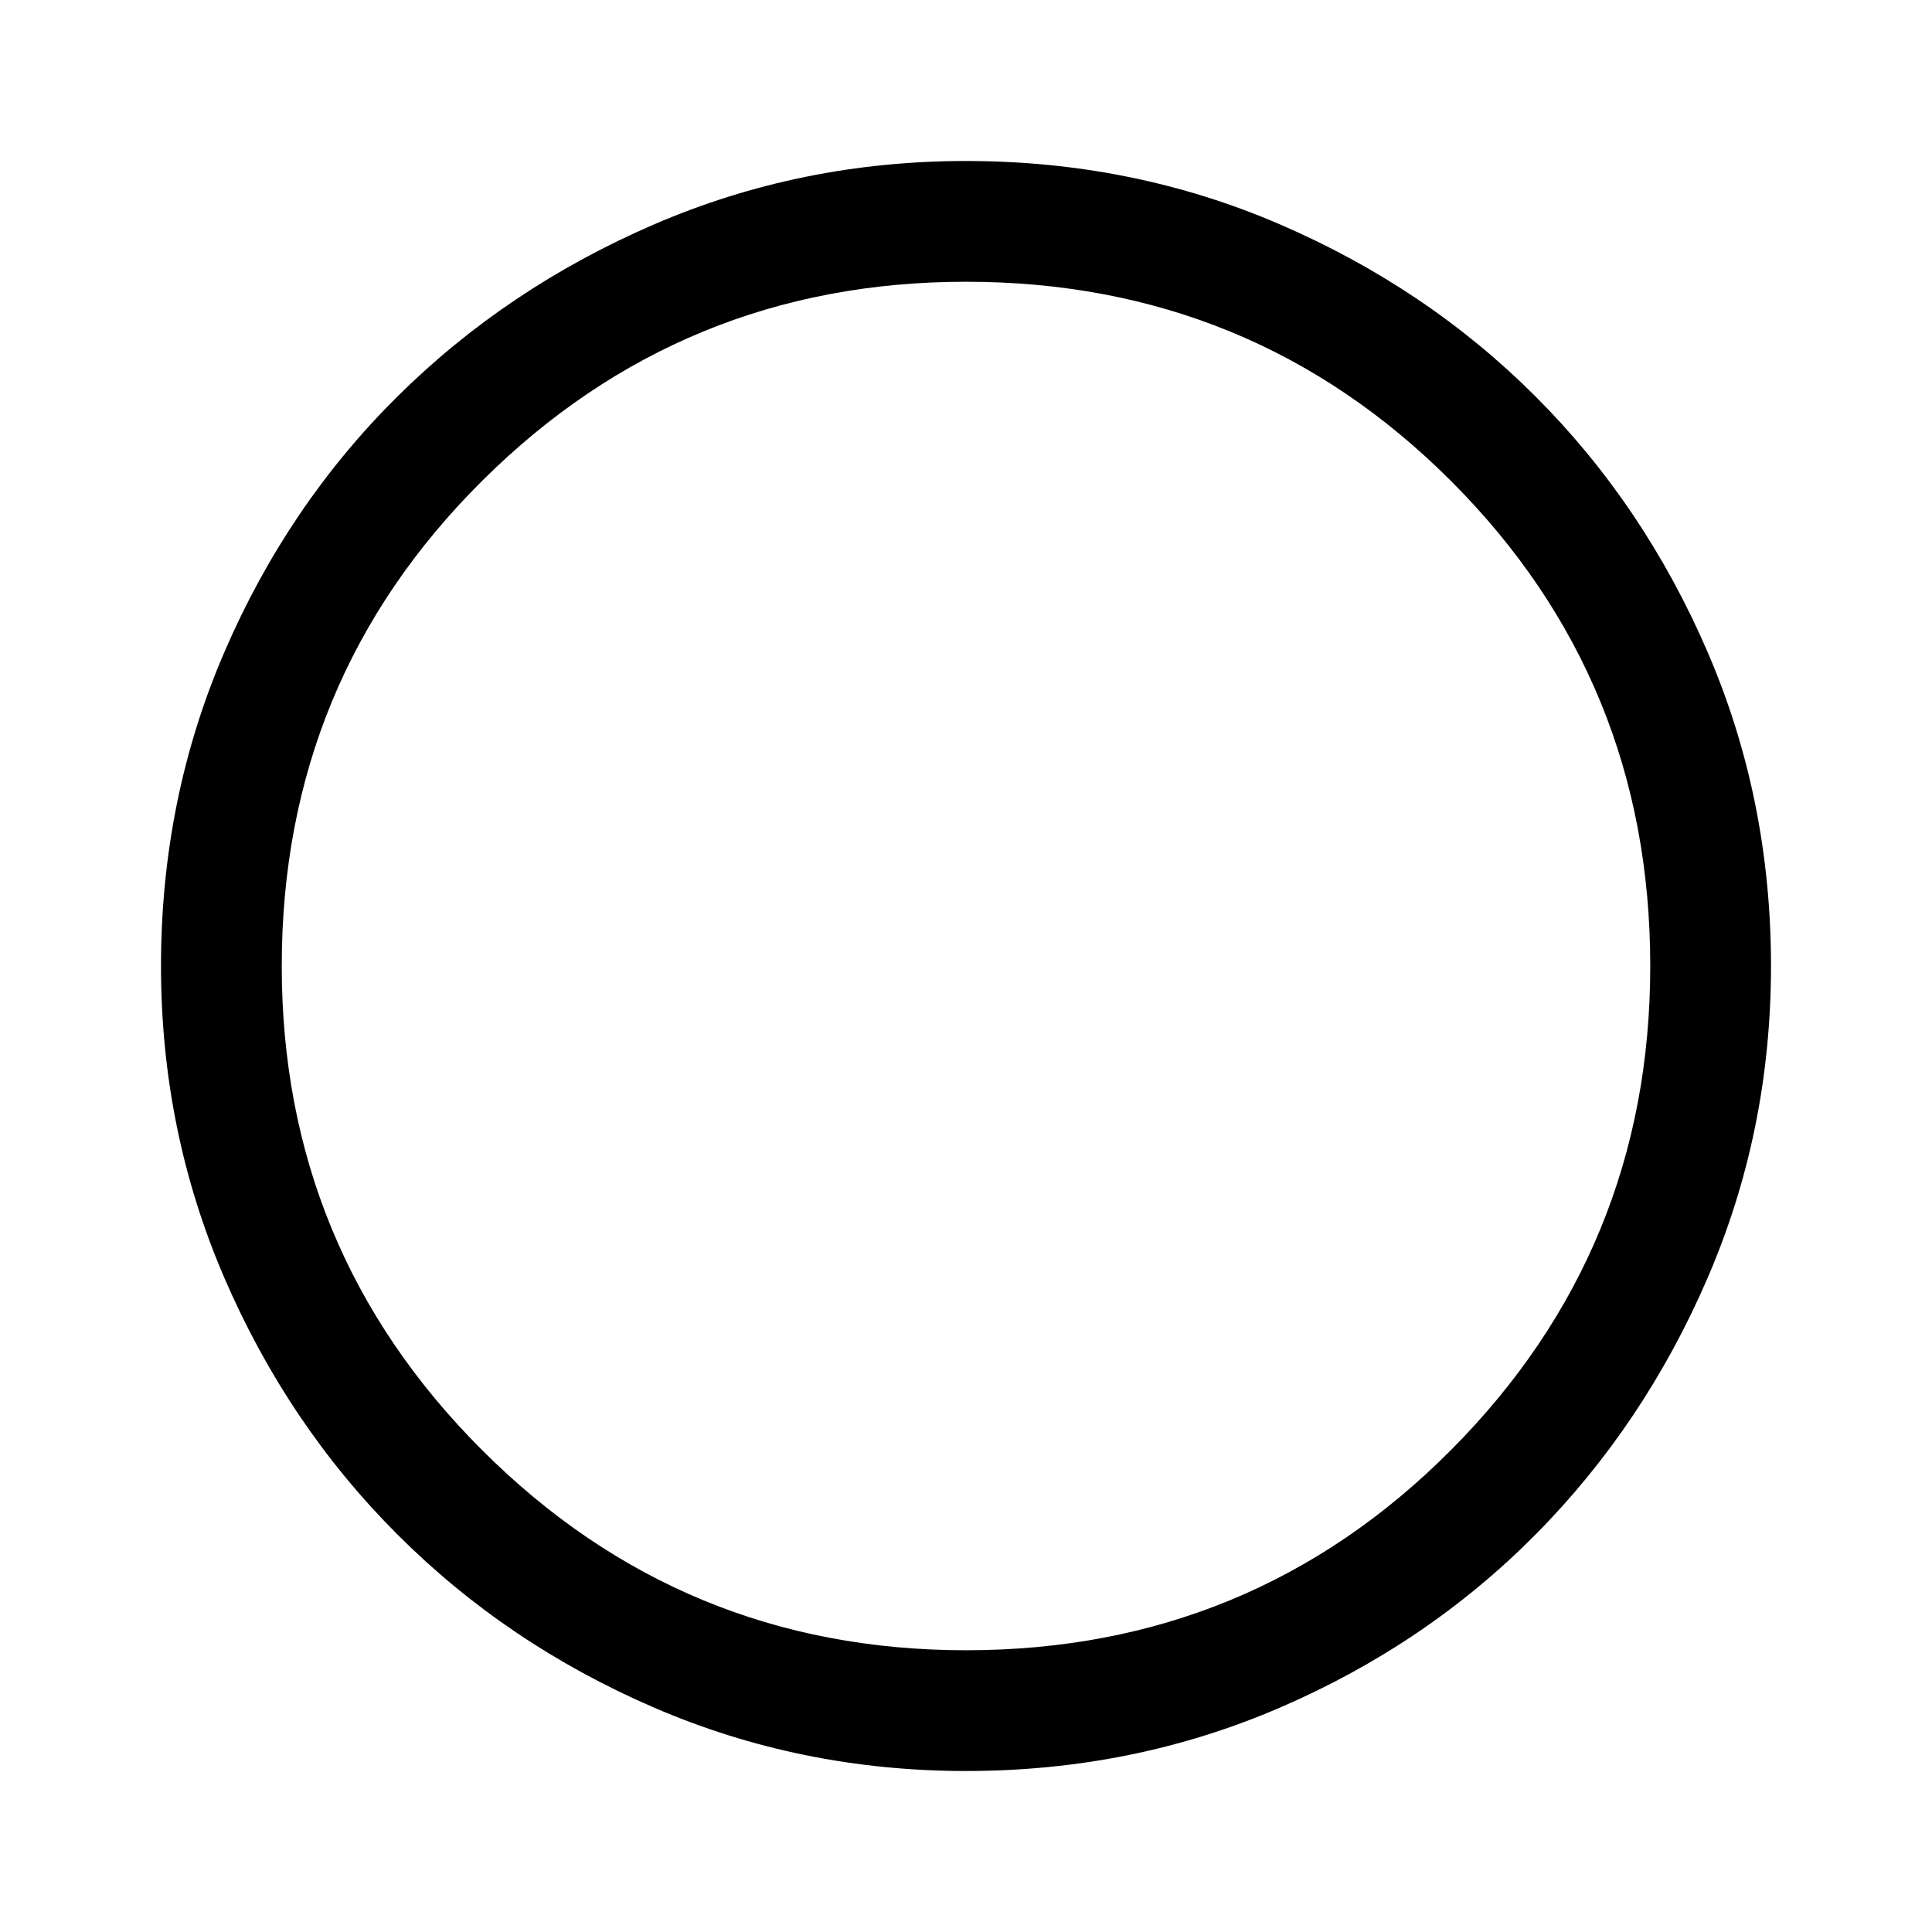
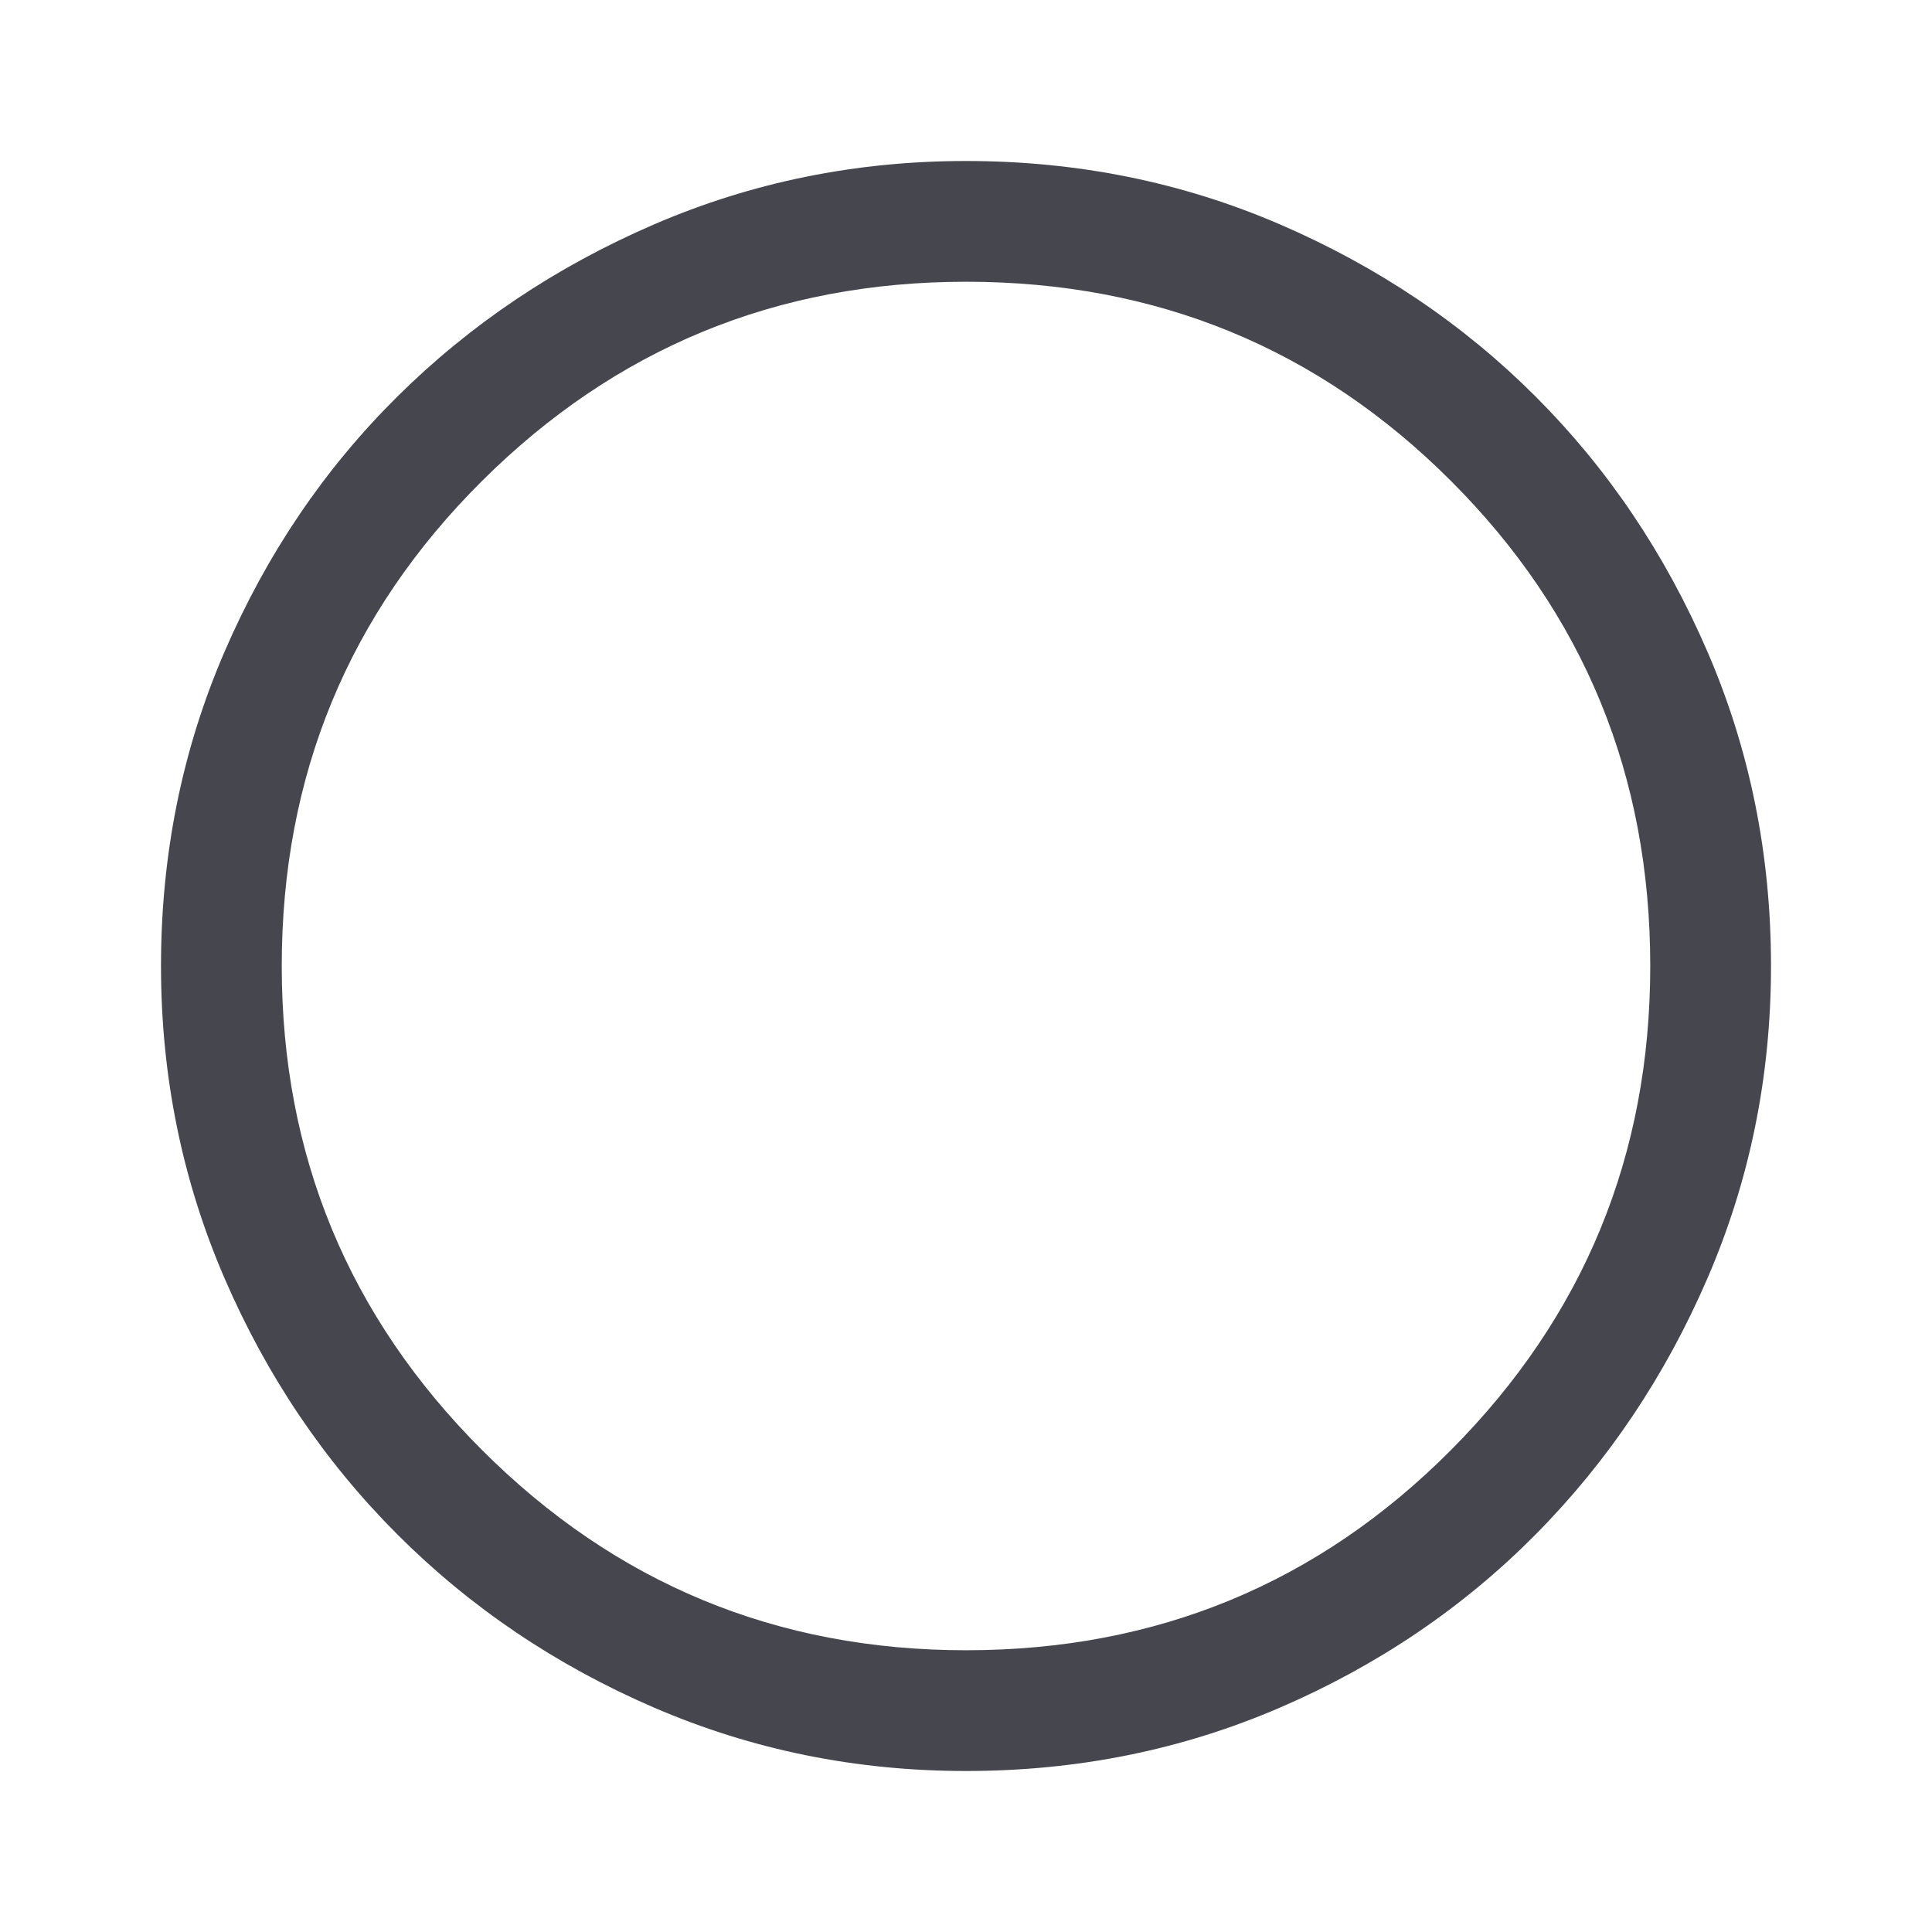
- <svg xmlns="http://www.w3.org/2000/svg" height="48" viewBox="0 96 960 960" width="48">
+ <svg xmlns="http://www.w3.org/2000/svg" fill="#46464f" height="24" viewBox="0 96 960 960" width="24">
  <path d="M480 976q-82 0-155-31.5t-127.5-86Q143 804 111.5 731T80 576q0-83 31.5-156t86-127Q252 239 325 207.5T480 176q83 0 156 31.5T763 293q54 54 85.5 127T880 576q0 82-31.5 155T763 858.5q-54 54.5-127 86T480 976Zm0-60q142 0 241-99.5T820 576q0-142-99-241t-241-99q-141 0-240.5 99T140 576q0 141 99.5 240.5T480 916Zm0-340Z" />
</svg>
